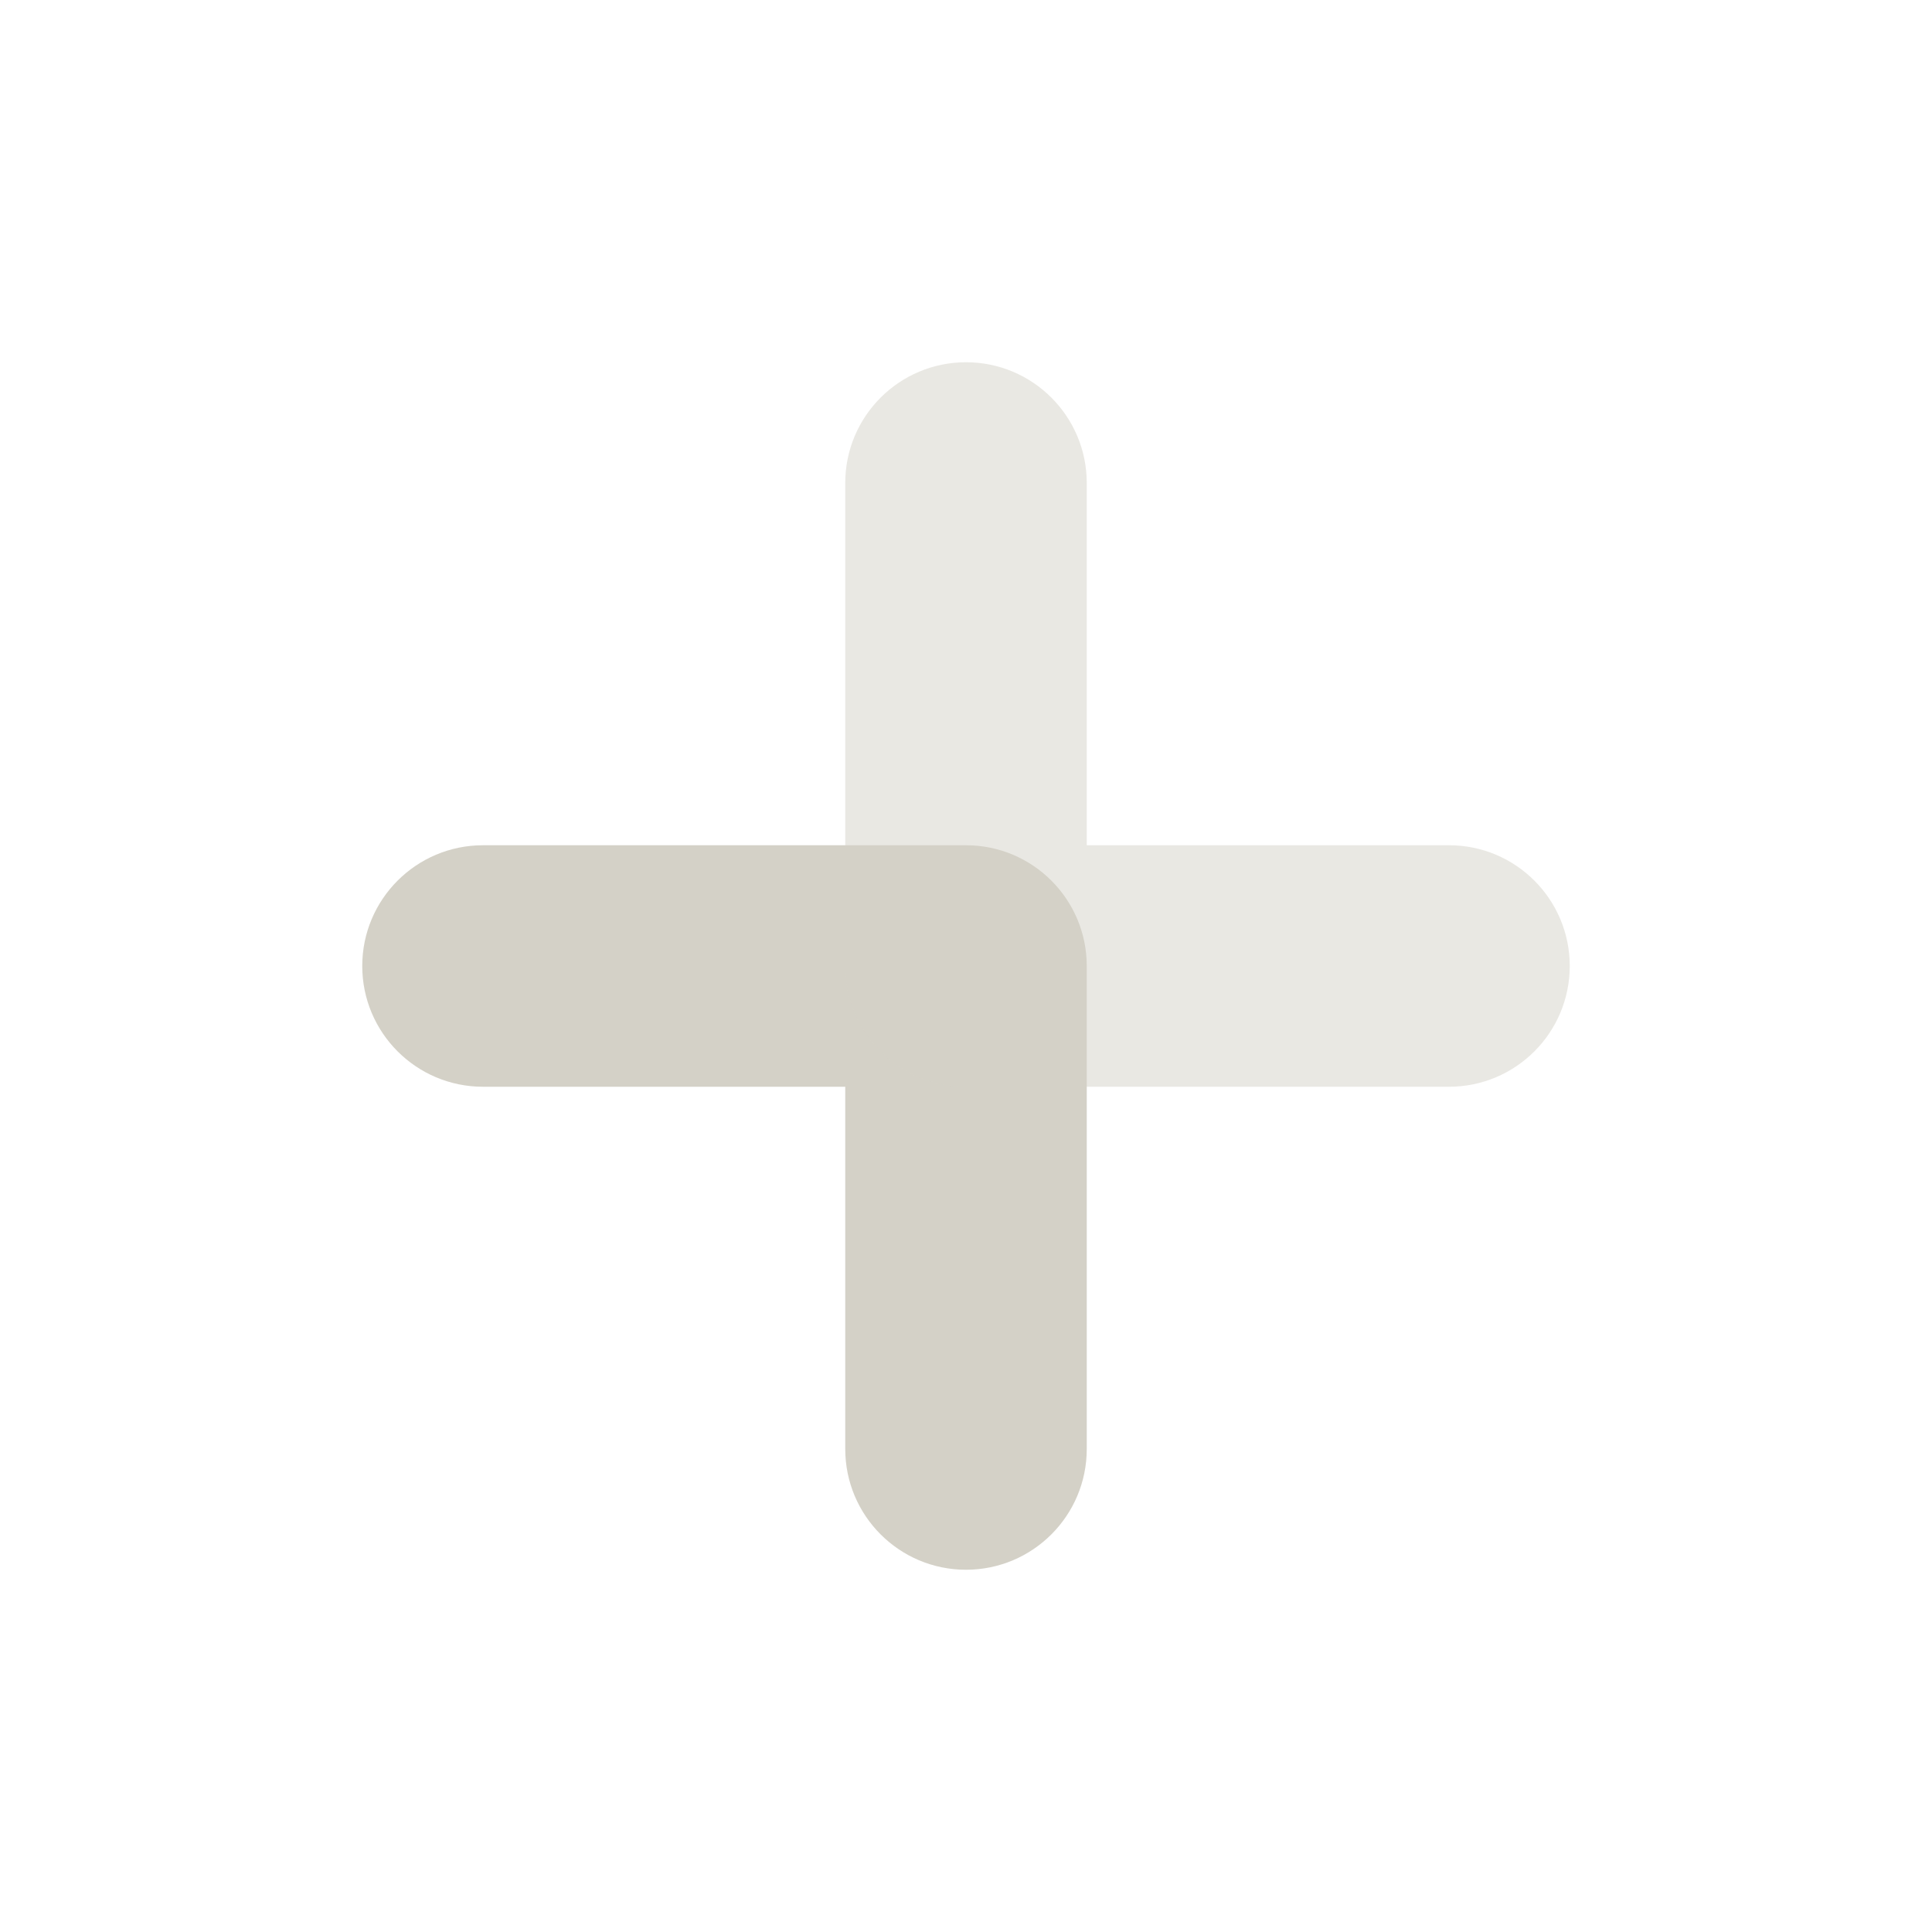
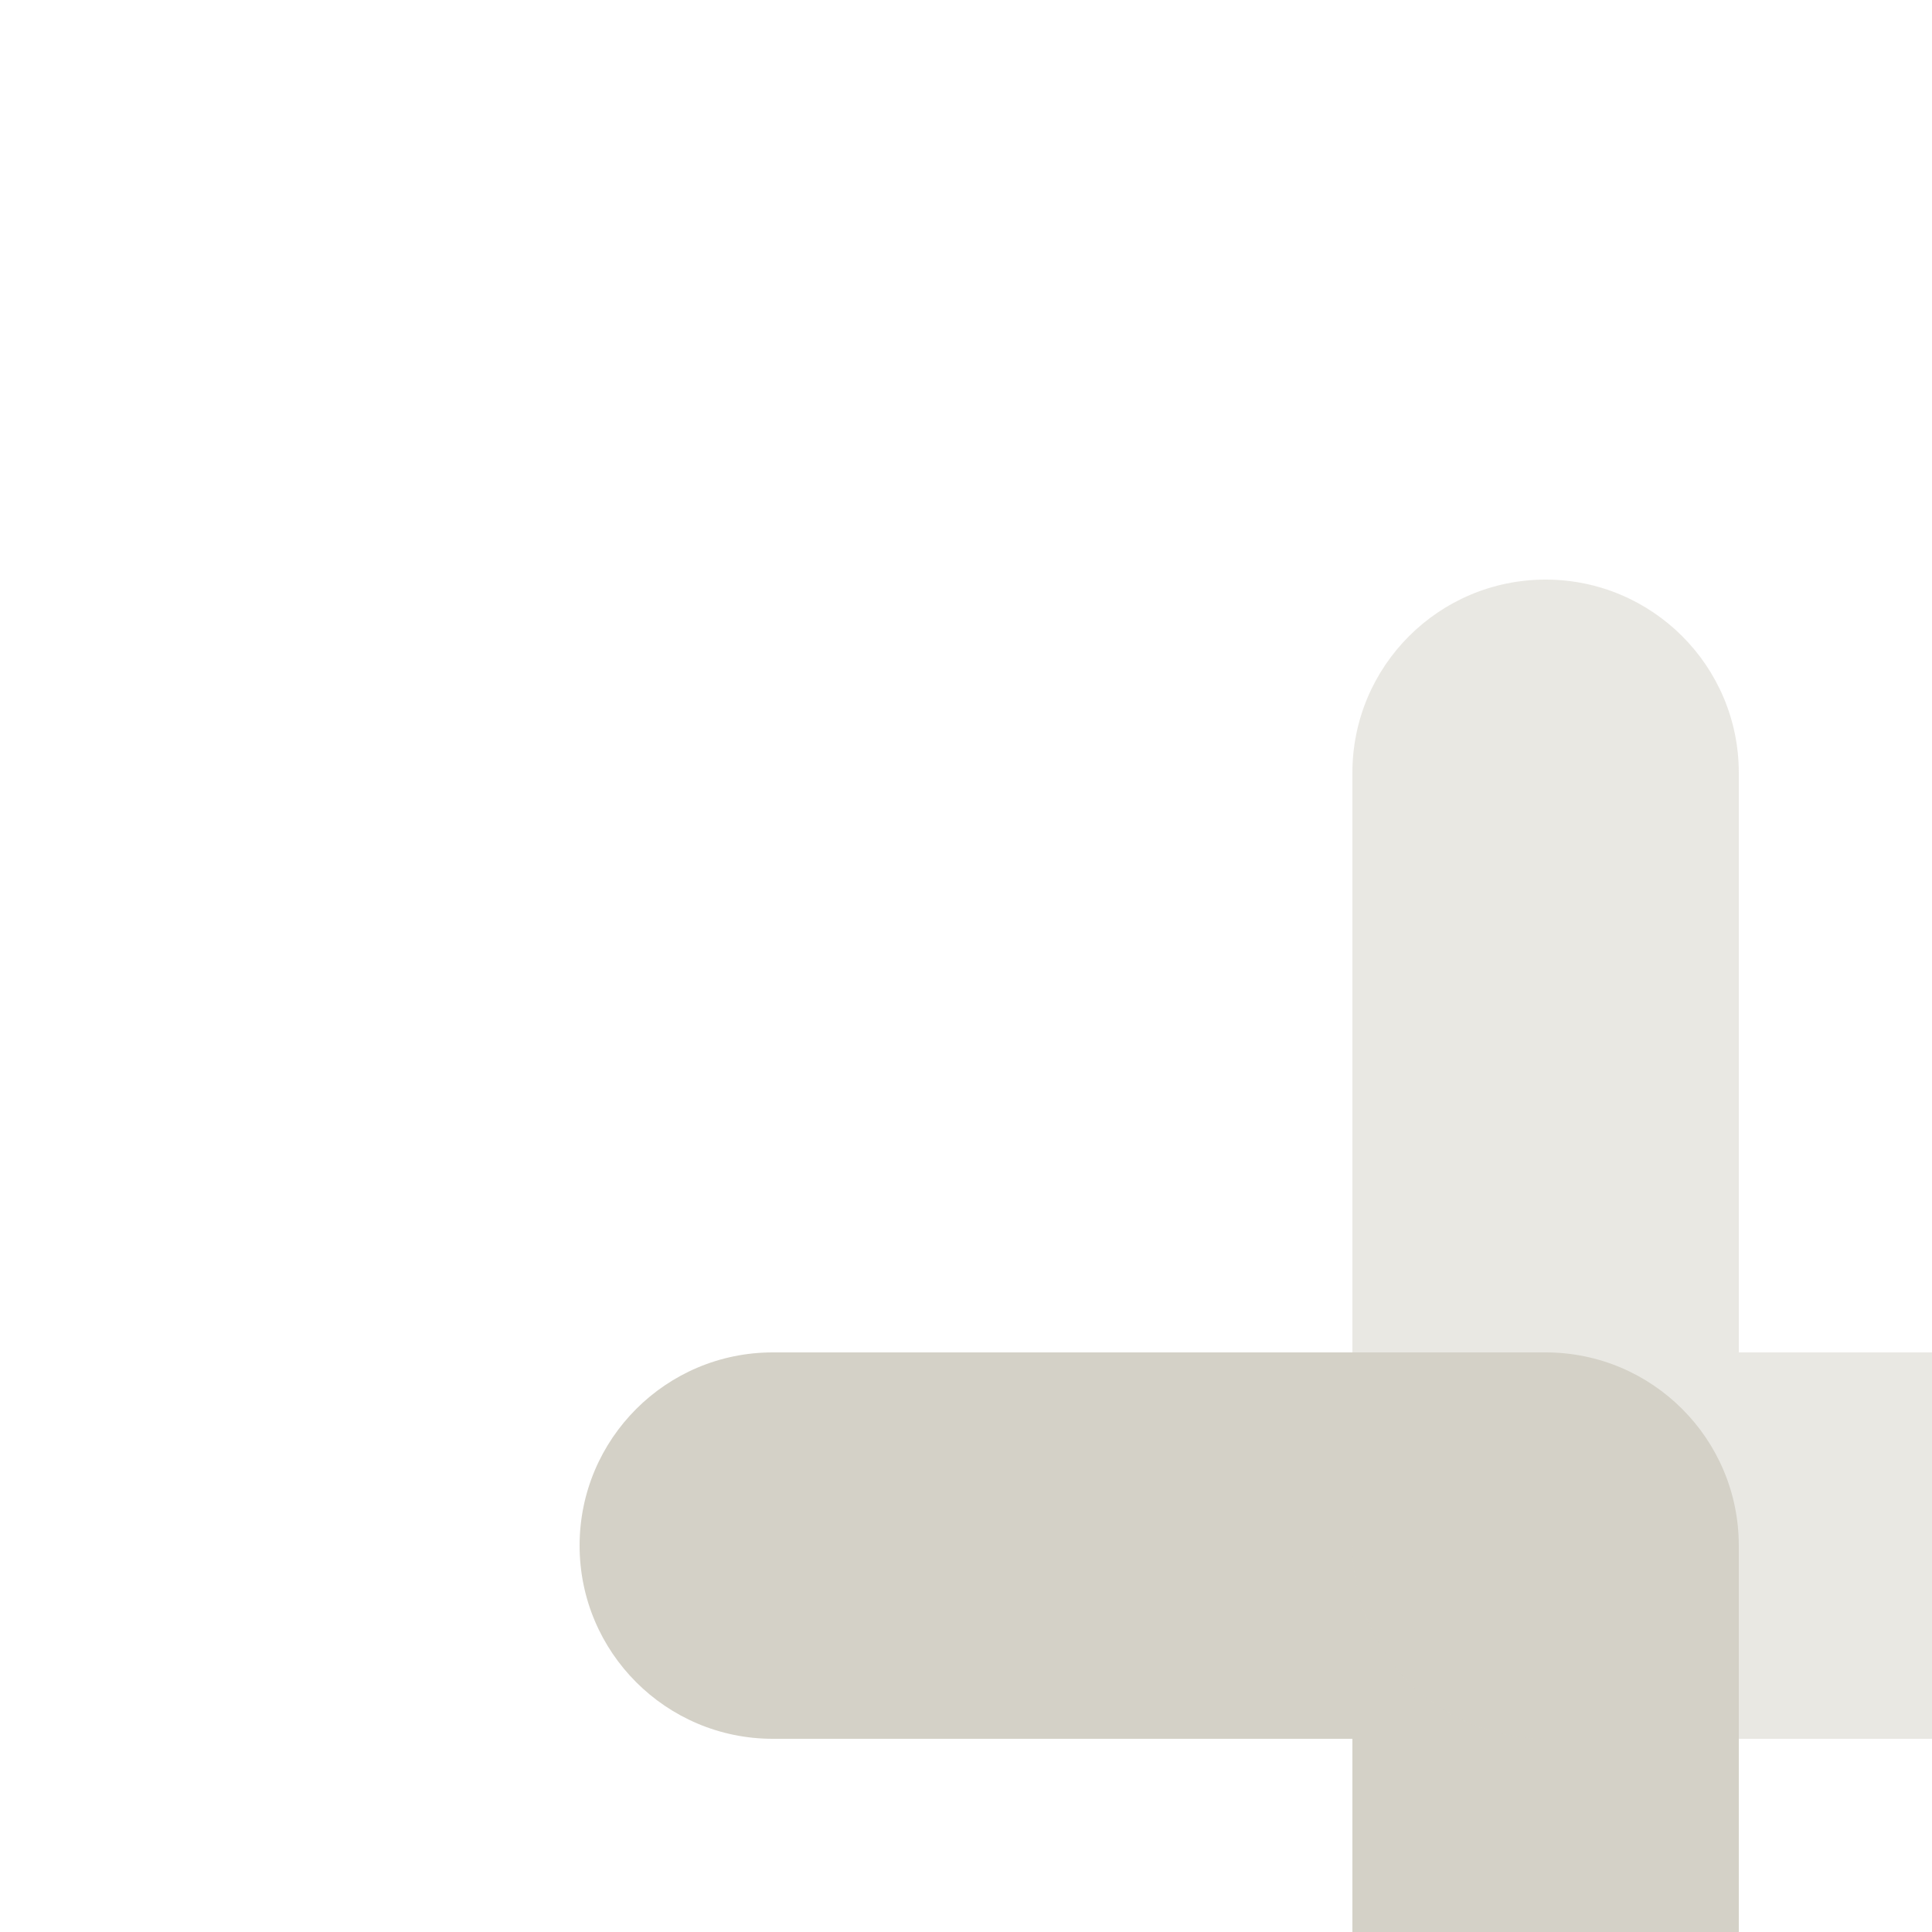
- <svg xmlns="http://www.w3.org/2000/svg" viewBox="0 0 512 512" fill="none">
+ <svg xmlns="http://www.w3.org/2000/svg" fill="none">
  <path d="M288 256C288 238.327 273.673 224 256 224C255.997 224 255.994 224 255.99 224H128C110.327 224 96 238.327 96 256C96 273.673 110.327 288 128 288H224V384C224 401.673 238.327 416 256 416C273.673 416 288 401.673 288 384V256Z" fill="#D4D1C7" />
  <path opacity="0.5" d="M224 256C224 273.673 238.327 288 256 288C256.003 288 256.006 288 256.01 288L384 288C401.673 288 416 273.673 416 256C416 238.327 401.673 224 384 224L288 224L288 128C288 110.327 273.673 96 256 96C238.327 96 224 110.327 224 128L224 256Z" fill="#D4D1C7" />
</svg>
